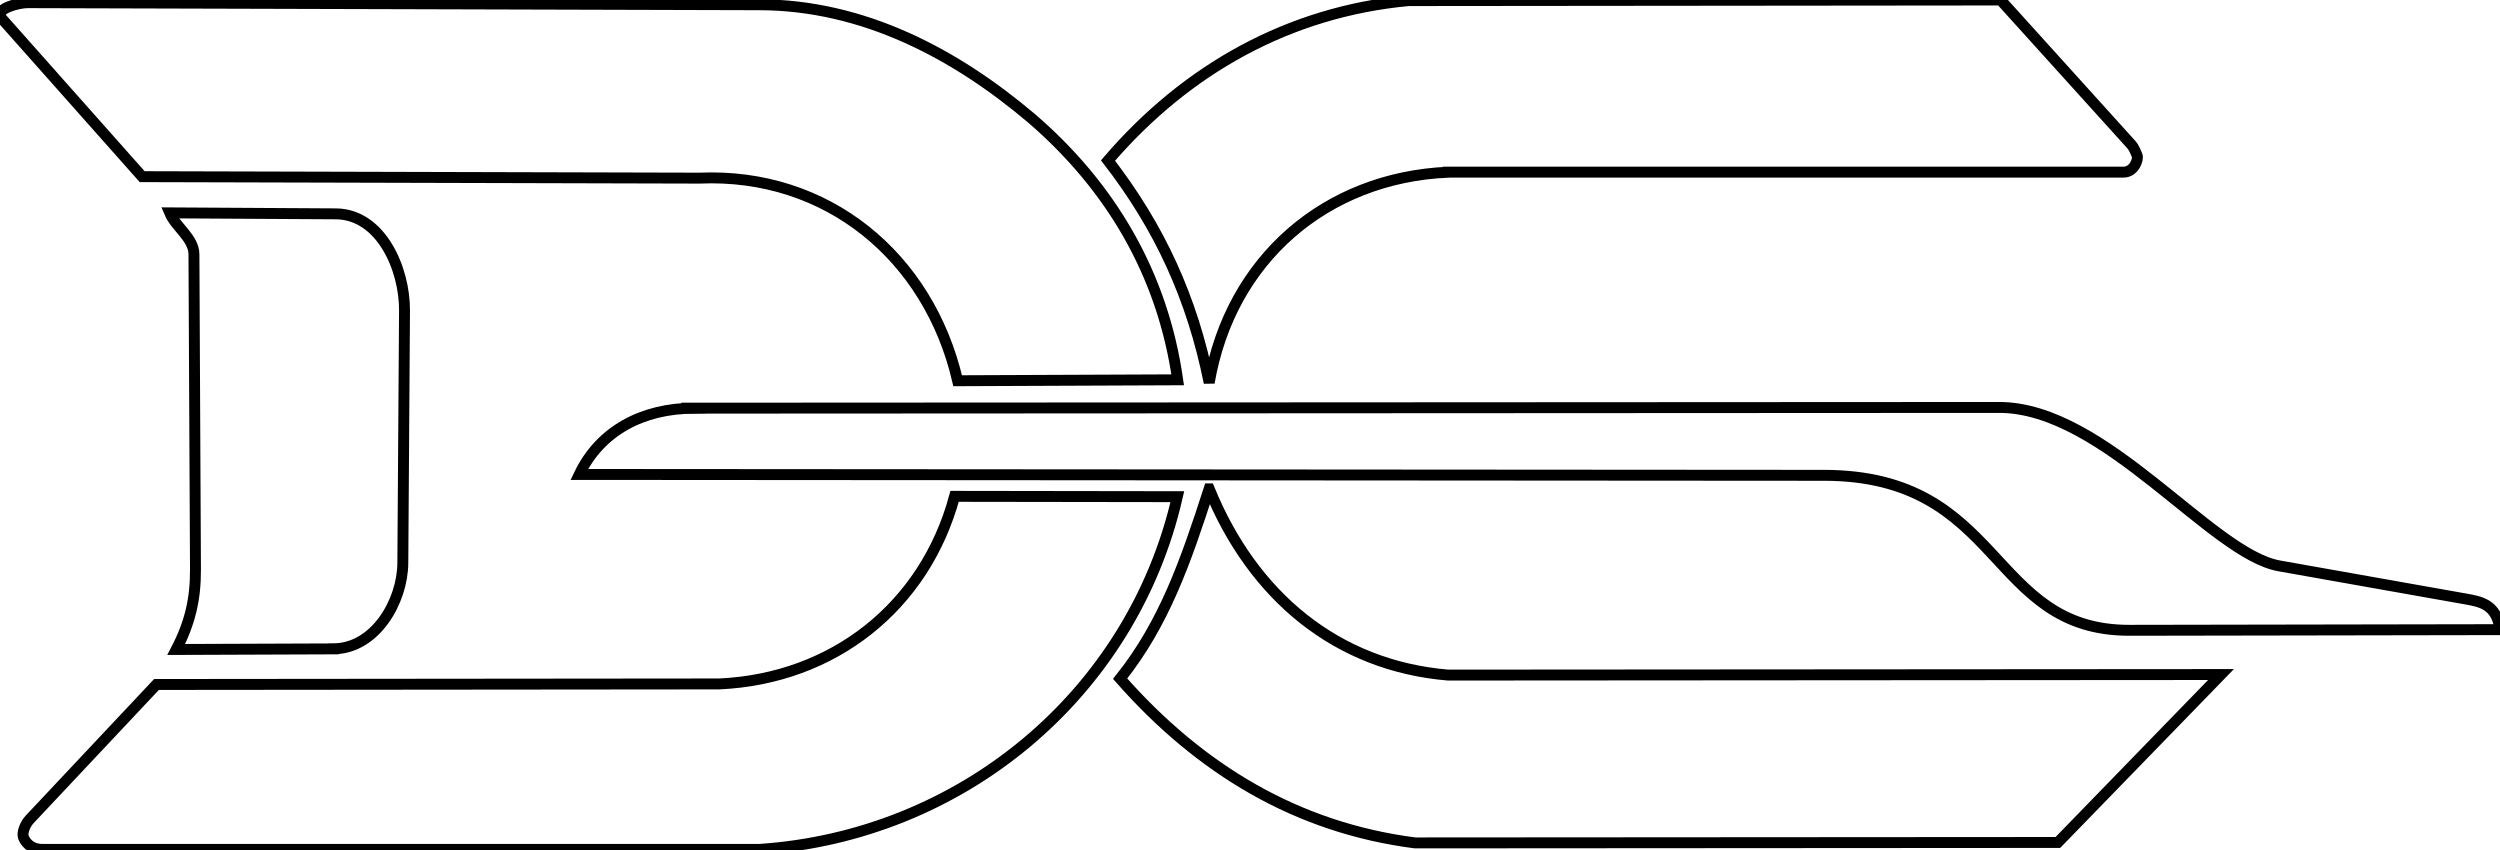
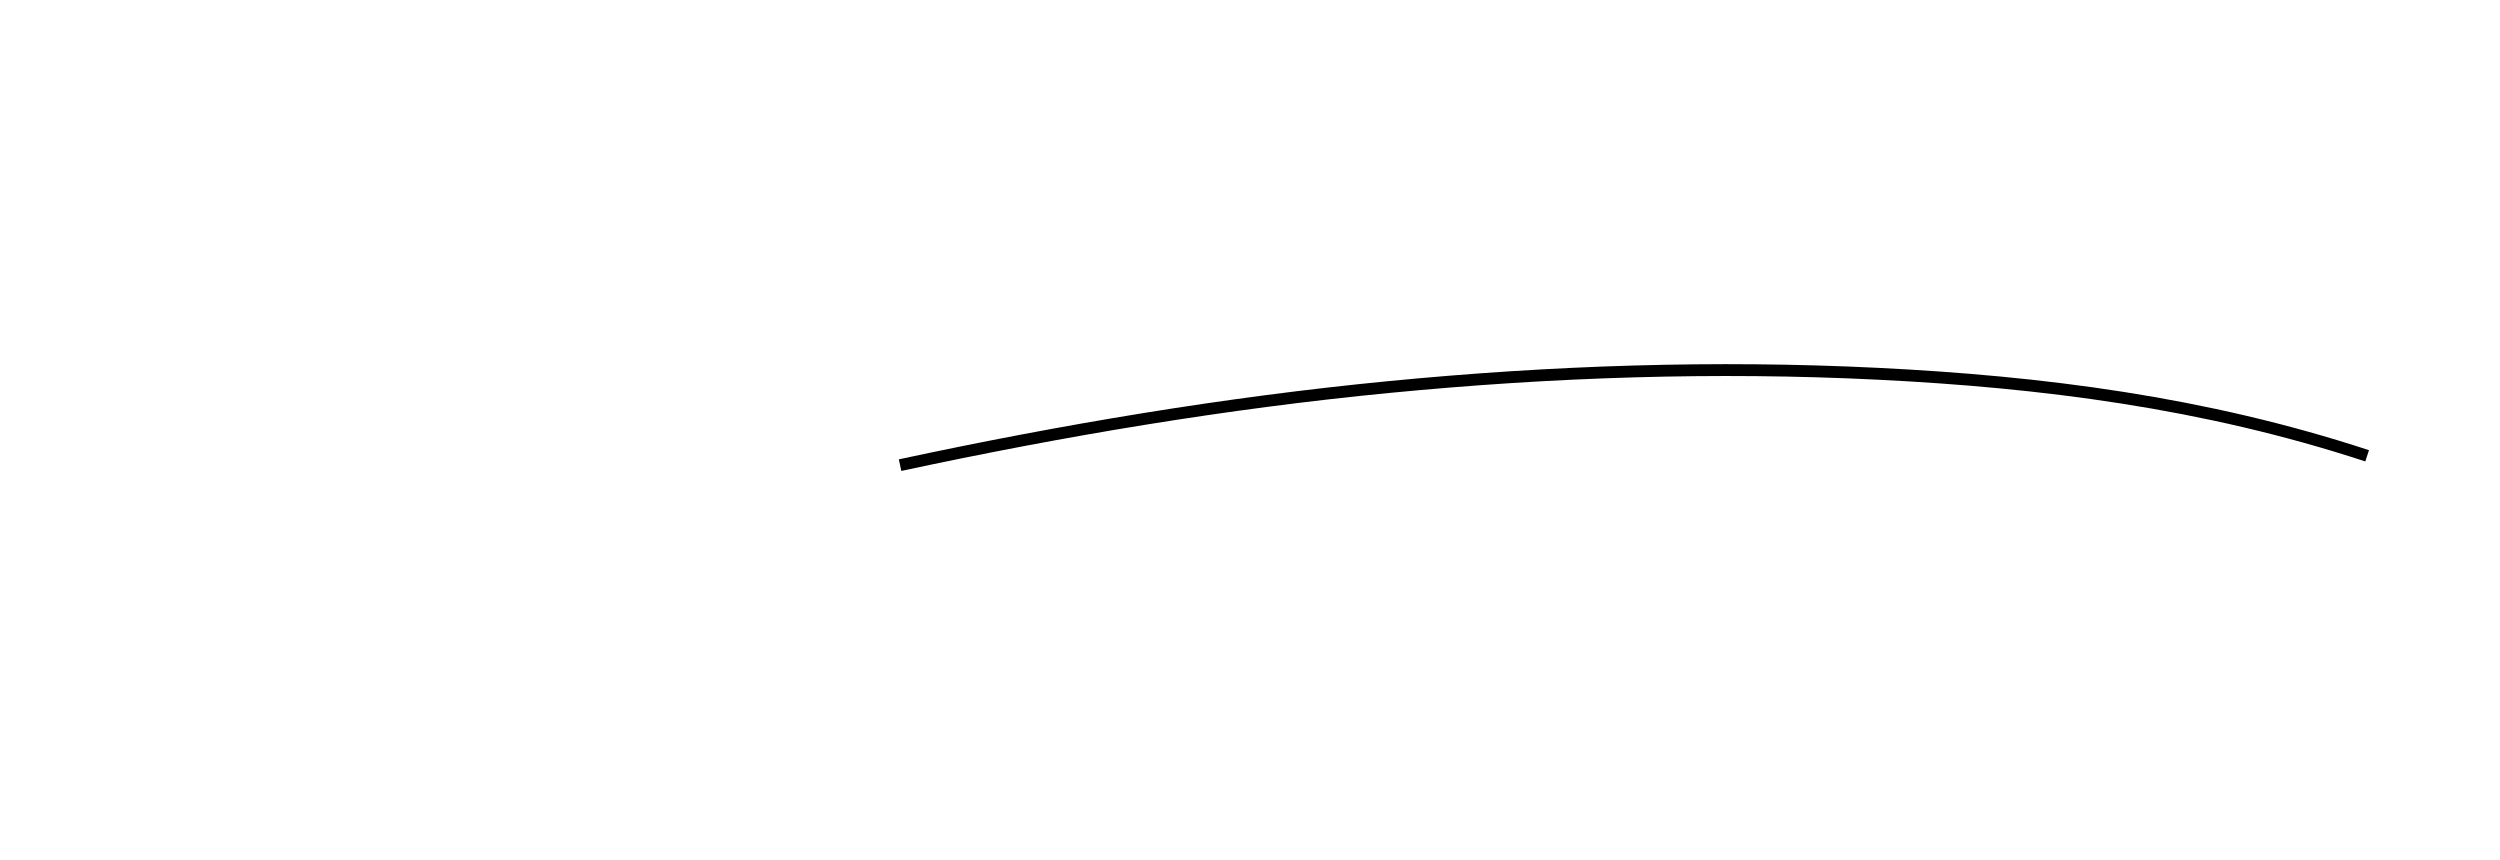
- <svg xmlns="http://www.w3.org/2000/svg" viewBox="495.096 465.23 457.794 155.54">
-   <path d="M623.19,497.85c23.26-1.02,41.95,14.26,47.27,37.1l40.29-.17c-2.79-19.49-12.36-35.5-26.79-47.91-13.98-11.83-30.78-20.72-49.78-20.77l-134.02-.38c-1.6,0-5.96,1.06-4.9,2.72l25.87,29.14,102.06.27Z M710.69,556.18l-40.79-.06c-5.49,20.3-22.31,33.4-43.08,34.35l-103.07.1-23.22,24.7c-.85.9-1.42,2.44-1.16,3.22.25.73,1.16,2.28,3.53,2.28h131.27c36.86-2.47,68.22-28.28,76.52-64.59Z M716.51,554.75c-4.32,13.38-8.23,24.64-16.3,34.76,14.64,16.63,32.38,27.29,54,30.07l117.72-.08,29.87-30.75-141.54.1c-20.35-1.71-35.7-14.41-43.74-34.1Z M760.29,496.75h123.67c1.96.01,2.79-2.42,2.47-3.07-.22-.44-.44-1.29-1.1-2.02l-23.89-26.43-108.43.11c-21.81,2.04-40.6,12.48-55.02,29.29,9.47,12.25,15.4,25.15,18.53,40.68,3.9-22.58,21.36-37.58,43.77-38.55Z M622.24,539.98c-9.55,0-17.29,4.21-21.07,12.13l227.92.16c32.97.02,30.03,28.43,55.97,28.38l67.83-.12c-.6-4.7-3.63-5.15-6.47-5.65l-33.97-6.03c-12.45-2.21-31.97-29.02-51.27-29.01l-238.95.13Z M556.13,584.04c7.7-.03,12.68-8.67,12.73-15.7l.31-46.22c.05-7.71-4.32-17.68-12.58-17.73l-30.42-.18c1.07,2.57,4.43,4.6,4.44,7.6l.28,57.68c.03,5.37-.97,9.76-3.52,14.67l28.76-.11Z" fill="none" stroke="currentColor" stroke-width="2" />
+ <svg xmlns="http://www.w3.org/2000/svg" viewBox="0 0 422 145">
+   <path d="M151.933 78.516C179.448 72.610 206.964 67.997 234.480 65.329C261.995 62.660 289.511 61.733 317.026 63.095C344.542 64.457 372.058 67.904 399.573 76.940" fill="none" stroke="currentColor" stroke-width="2" />
</svg>
